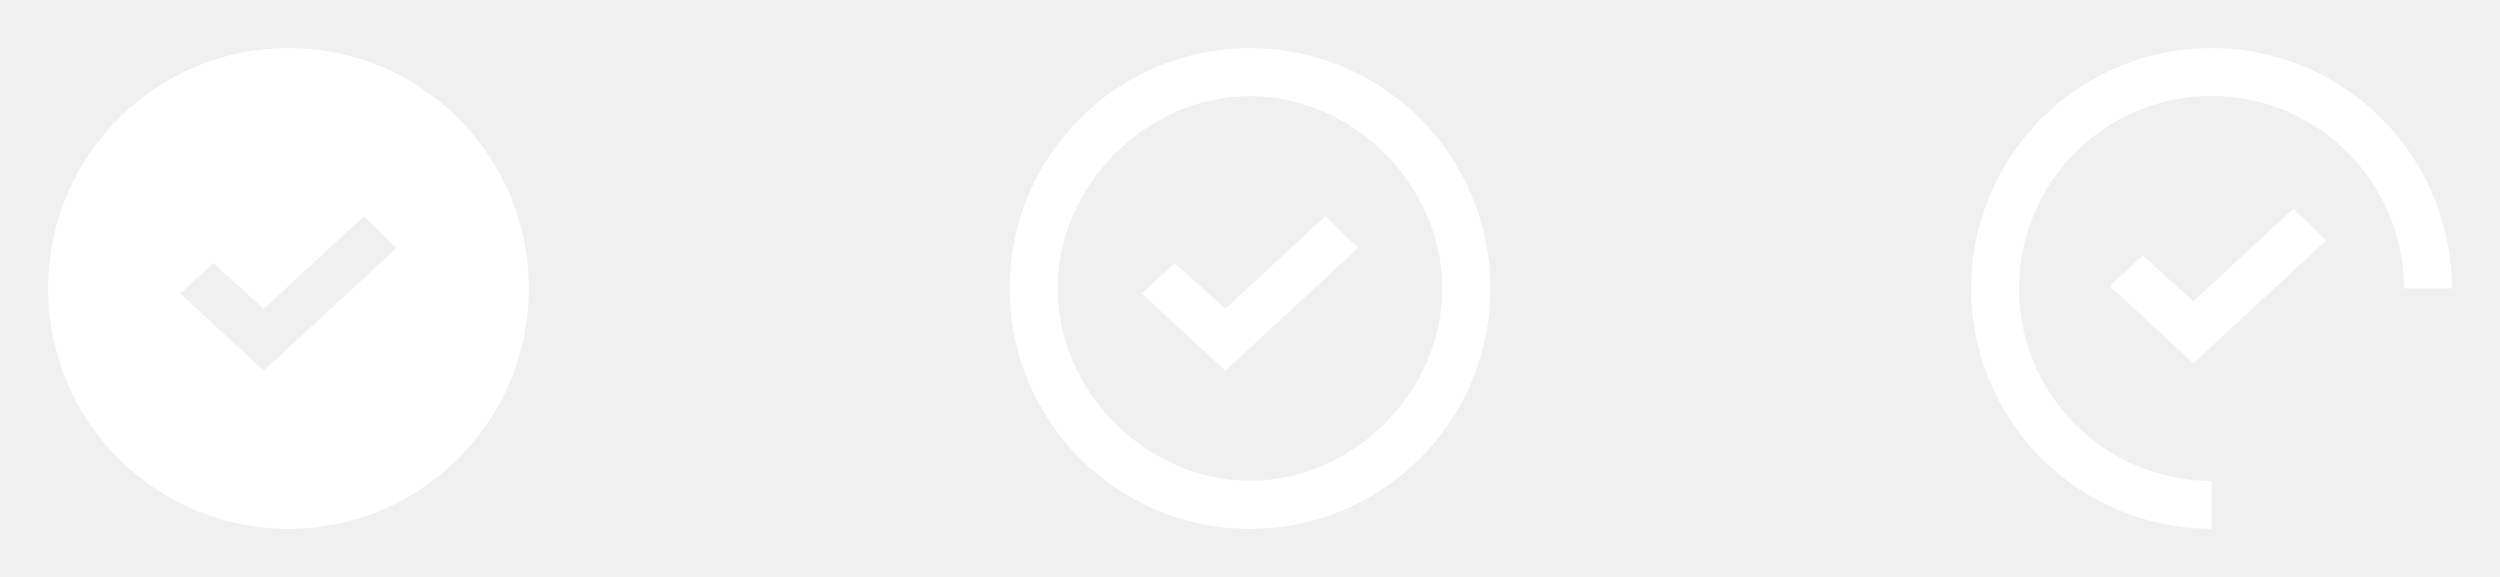
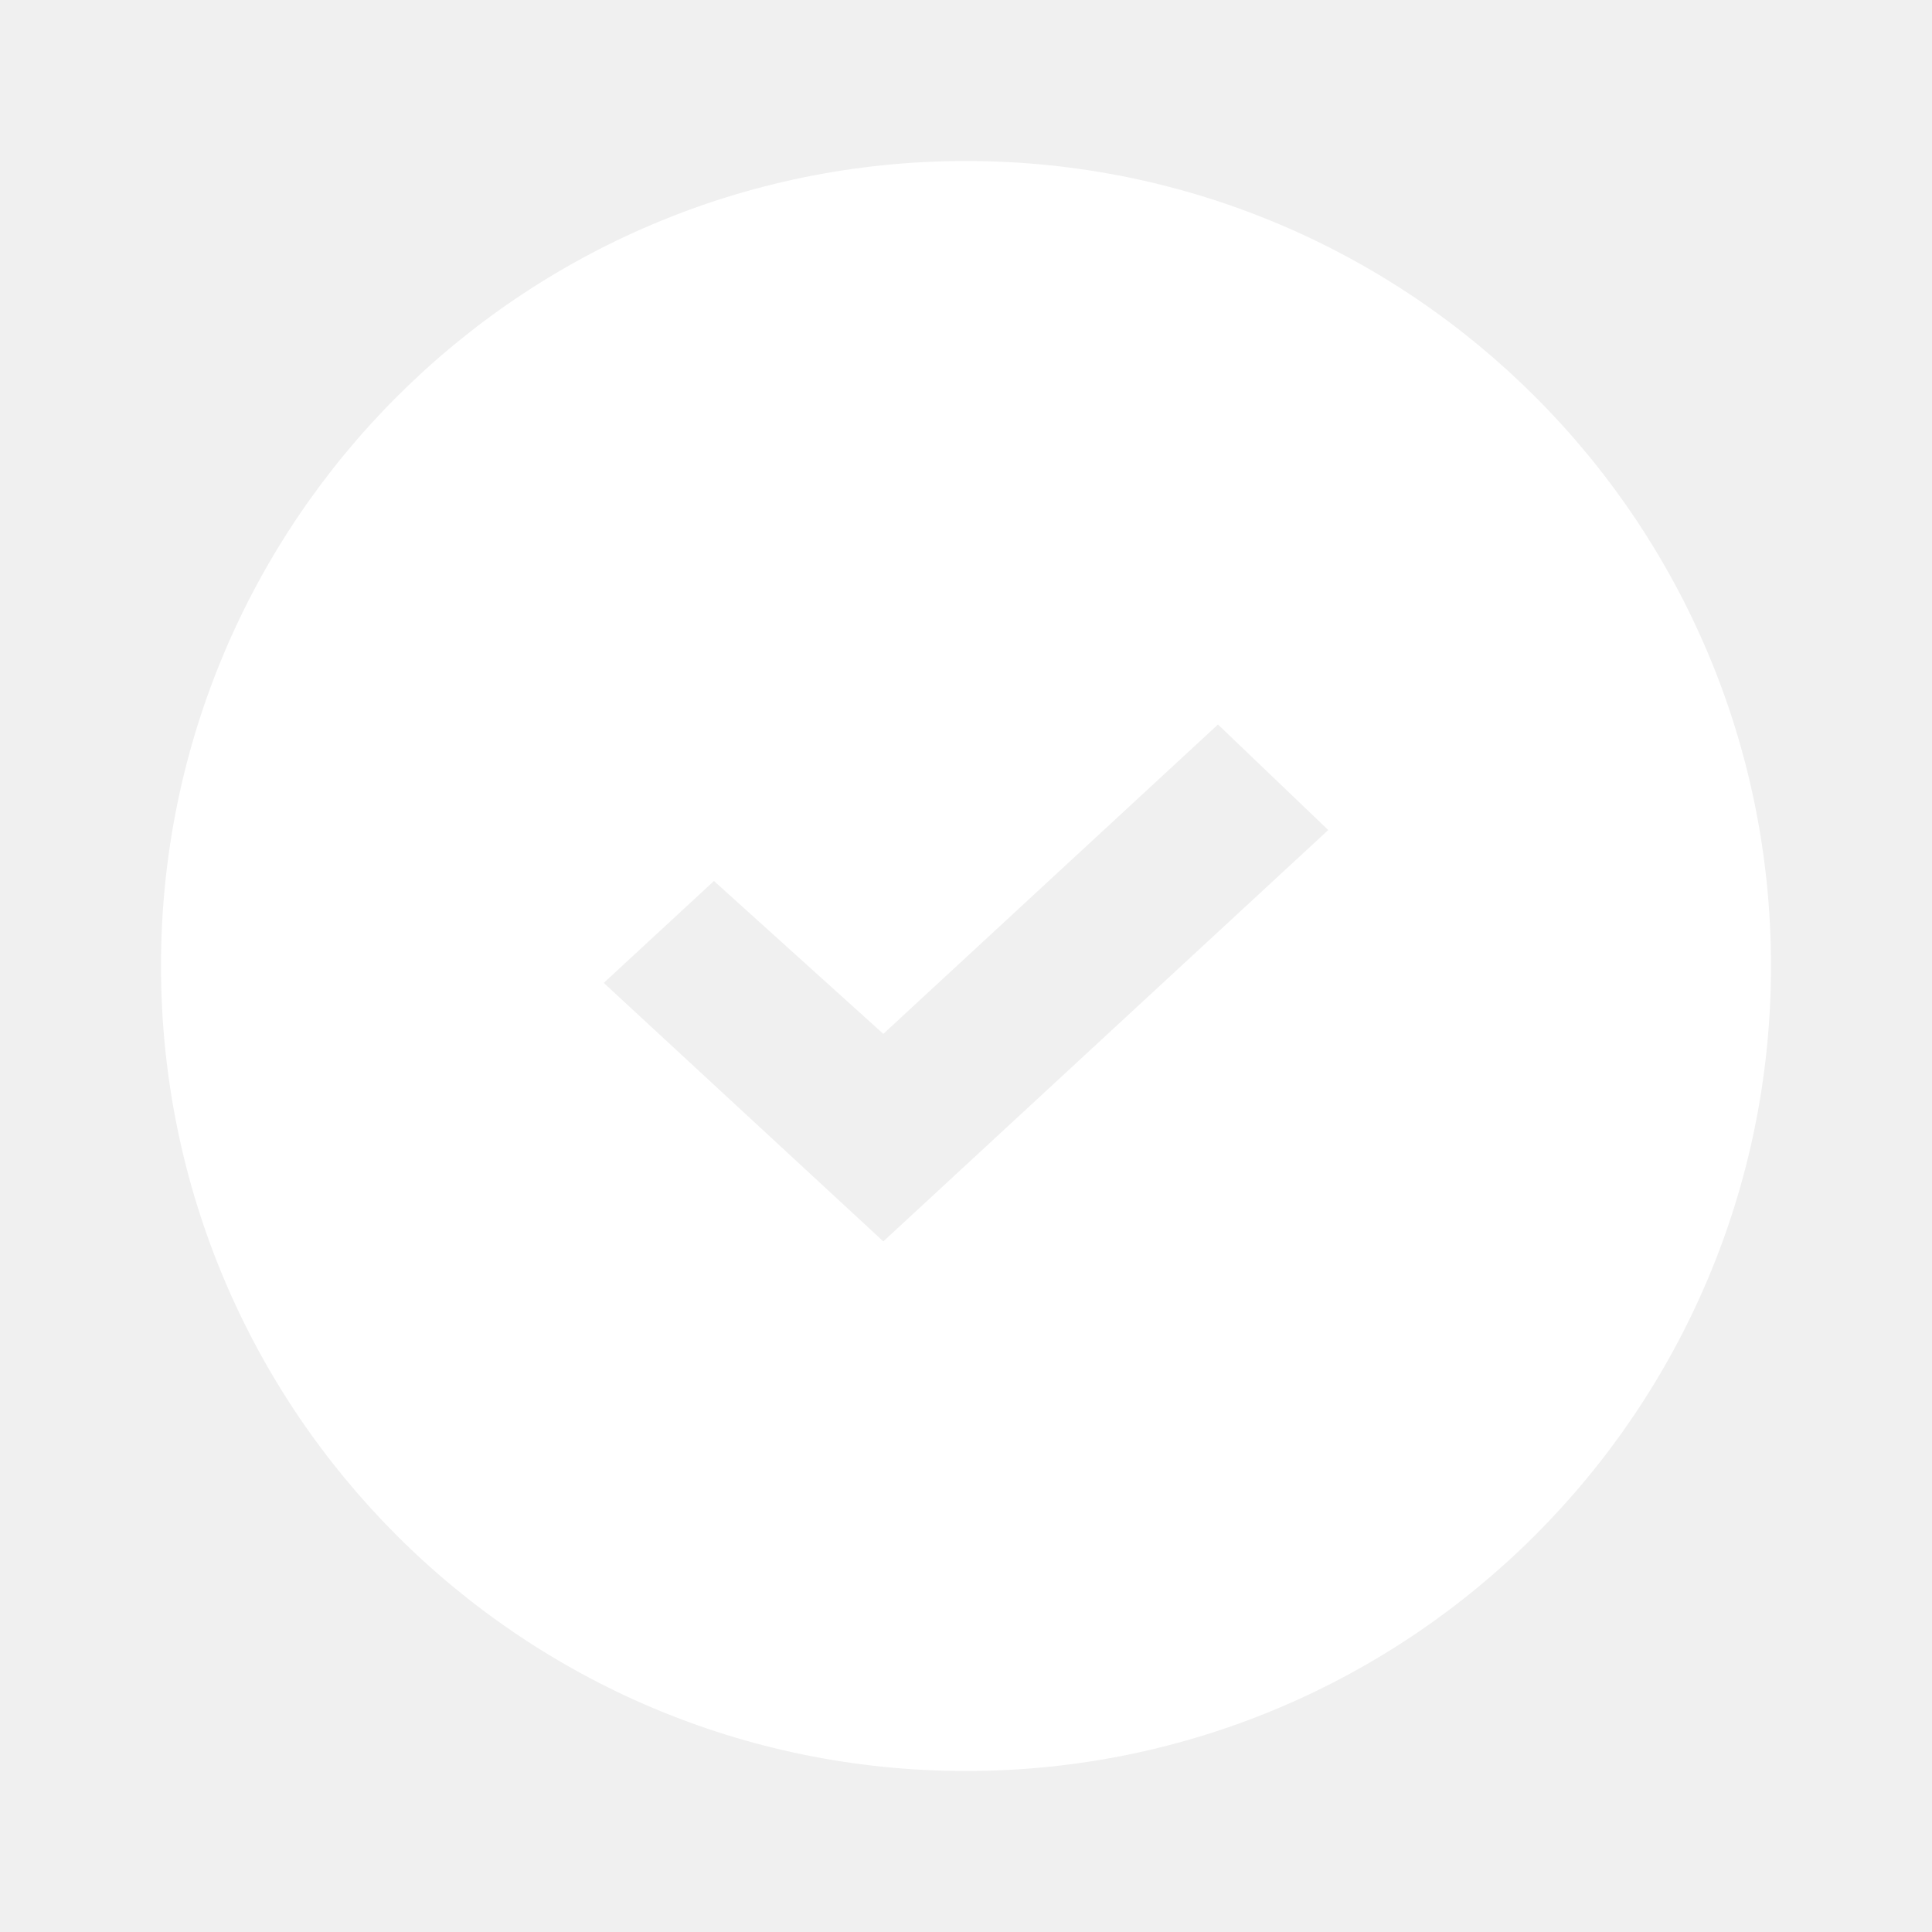
- <svg xmlns="http://www.w3.org/2000/svg" width="104" height="24" viewBox="0 0 104 24" fill="none">
+ <svg xmlns="http://www.w3.org/2000/svg" width="24" height="24" viewBox="0 0 24 24" fill="none">
  <g clip-path="url(#clip0_2739_179262)">
    <path fill-rule="evenodd" clip-rule="evenodd" d="M2 11.999C2 6.477 6.478 2 12 2C17.522 2 22 6.477 22 11.999C22 17.522 17.522 22 12 22C6.467 22 2 17.522 2 11.999ZM16.5 10.311L10.973 15.421L7.5 12.21L8.869 10.944L10.973 12.843L15.13 9L16.5 10.311Z" fill="white" />
-     <path d="M52 2C46.478 2 42 6.477 42 11.999C42 17.522 46.467 22 52 22C57.522 22 62 17.522 62 11.999C62 6.477 57.522 2 52 2ZM52 20C47.7 20 44 16.299 44 11.999C44 7.7 47.7 4 52 4C56.3 4 60 7.7 60 11.999C60 16.299 56.3 20 52 20Z" fill="white" />
-     <path d="M50.973 15.421L56.499 10.311L55.13 9L50.973 12.843L48.87 10.944L47.5 12.21L50.973 15.421Z" fill="white" />
-     <path fill-rule="evenodd" clip-rule="evenodd" d="M91.999 20.007C90.415 20.007 88.867 19.537 87.55 18.657C86.234 17.777 85.207 16.527 84.602 15.064C83.996 13.601 83.837 11.991 84.146 10.438C84.455 8.885 85.217 7.458 86.337 6.338C87.457 5.219 88.883 4.456 90.437 4.147C91.99 3.838 93.6 3.997 95.063 4.603C96.526 5.209 97.776 6.235 98.656 7.552C99.536 8.868 100.005 10.416 100.005 12H101.999C101.999 11.325 101.93 10.655 101.797 10C101.539 8.736 101.037 7.527 100.313 6.444C99.215 4.8 97.653 3.518 95.826 2.761C93.998 2.004 91.988 1.806 90.048 2.192C88.108 2.578 86.326 3.53 84.928 4.929C83.529 6.327 82.577 8.109 82.191 10.049C81.805 11.989 82.003 14 82.76 15.827C83.517 17.654 84.799 19.216 86.443 20.315C87.526 21.038 88.735 21.54 89.999 21.798C90.654 21.932 91.324 22 91.999 22V20.007Z" fill="white" />
-     <path d="M91.243 15.11L96.77 10L95.4 8.689L91.243 12.533L89.14 10.633L87.77 11.9L91.243 15.11Z" fill="white" />
  </g>
  <defs>
    <clipPath id="clip0_2739_179262">
-       <rect width="104.001" height="24.001" rx="5" fill="white" />
+       <rect width="24" height="24" rx="5" fill="white" />
    </clipPath>
  </defs>
</svg>
